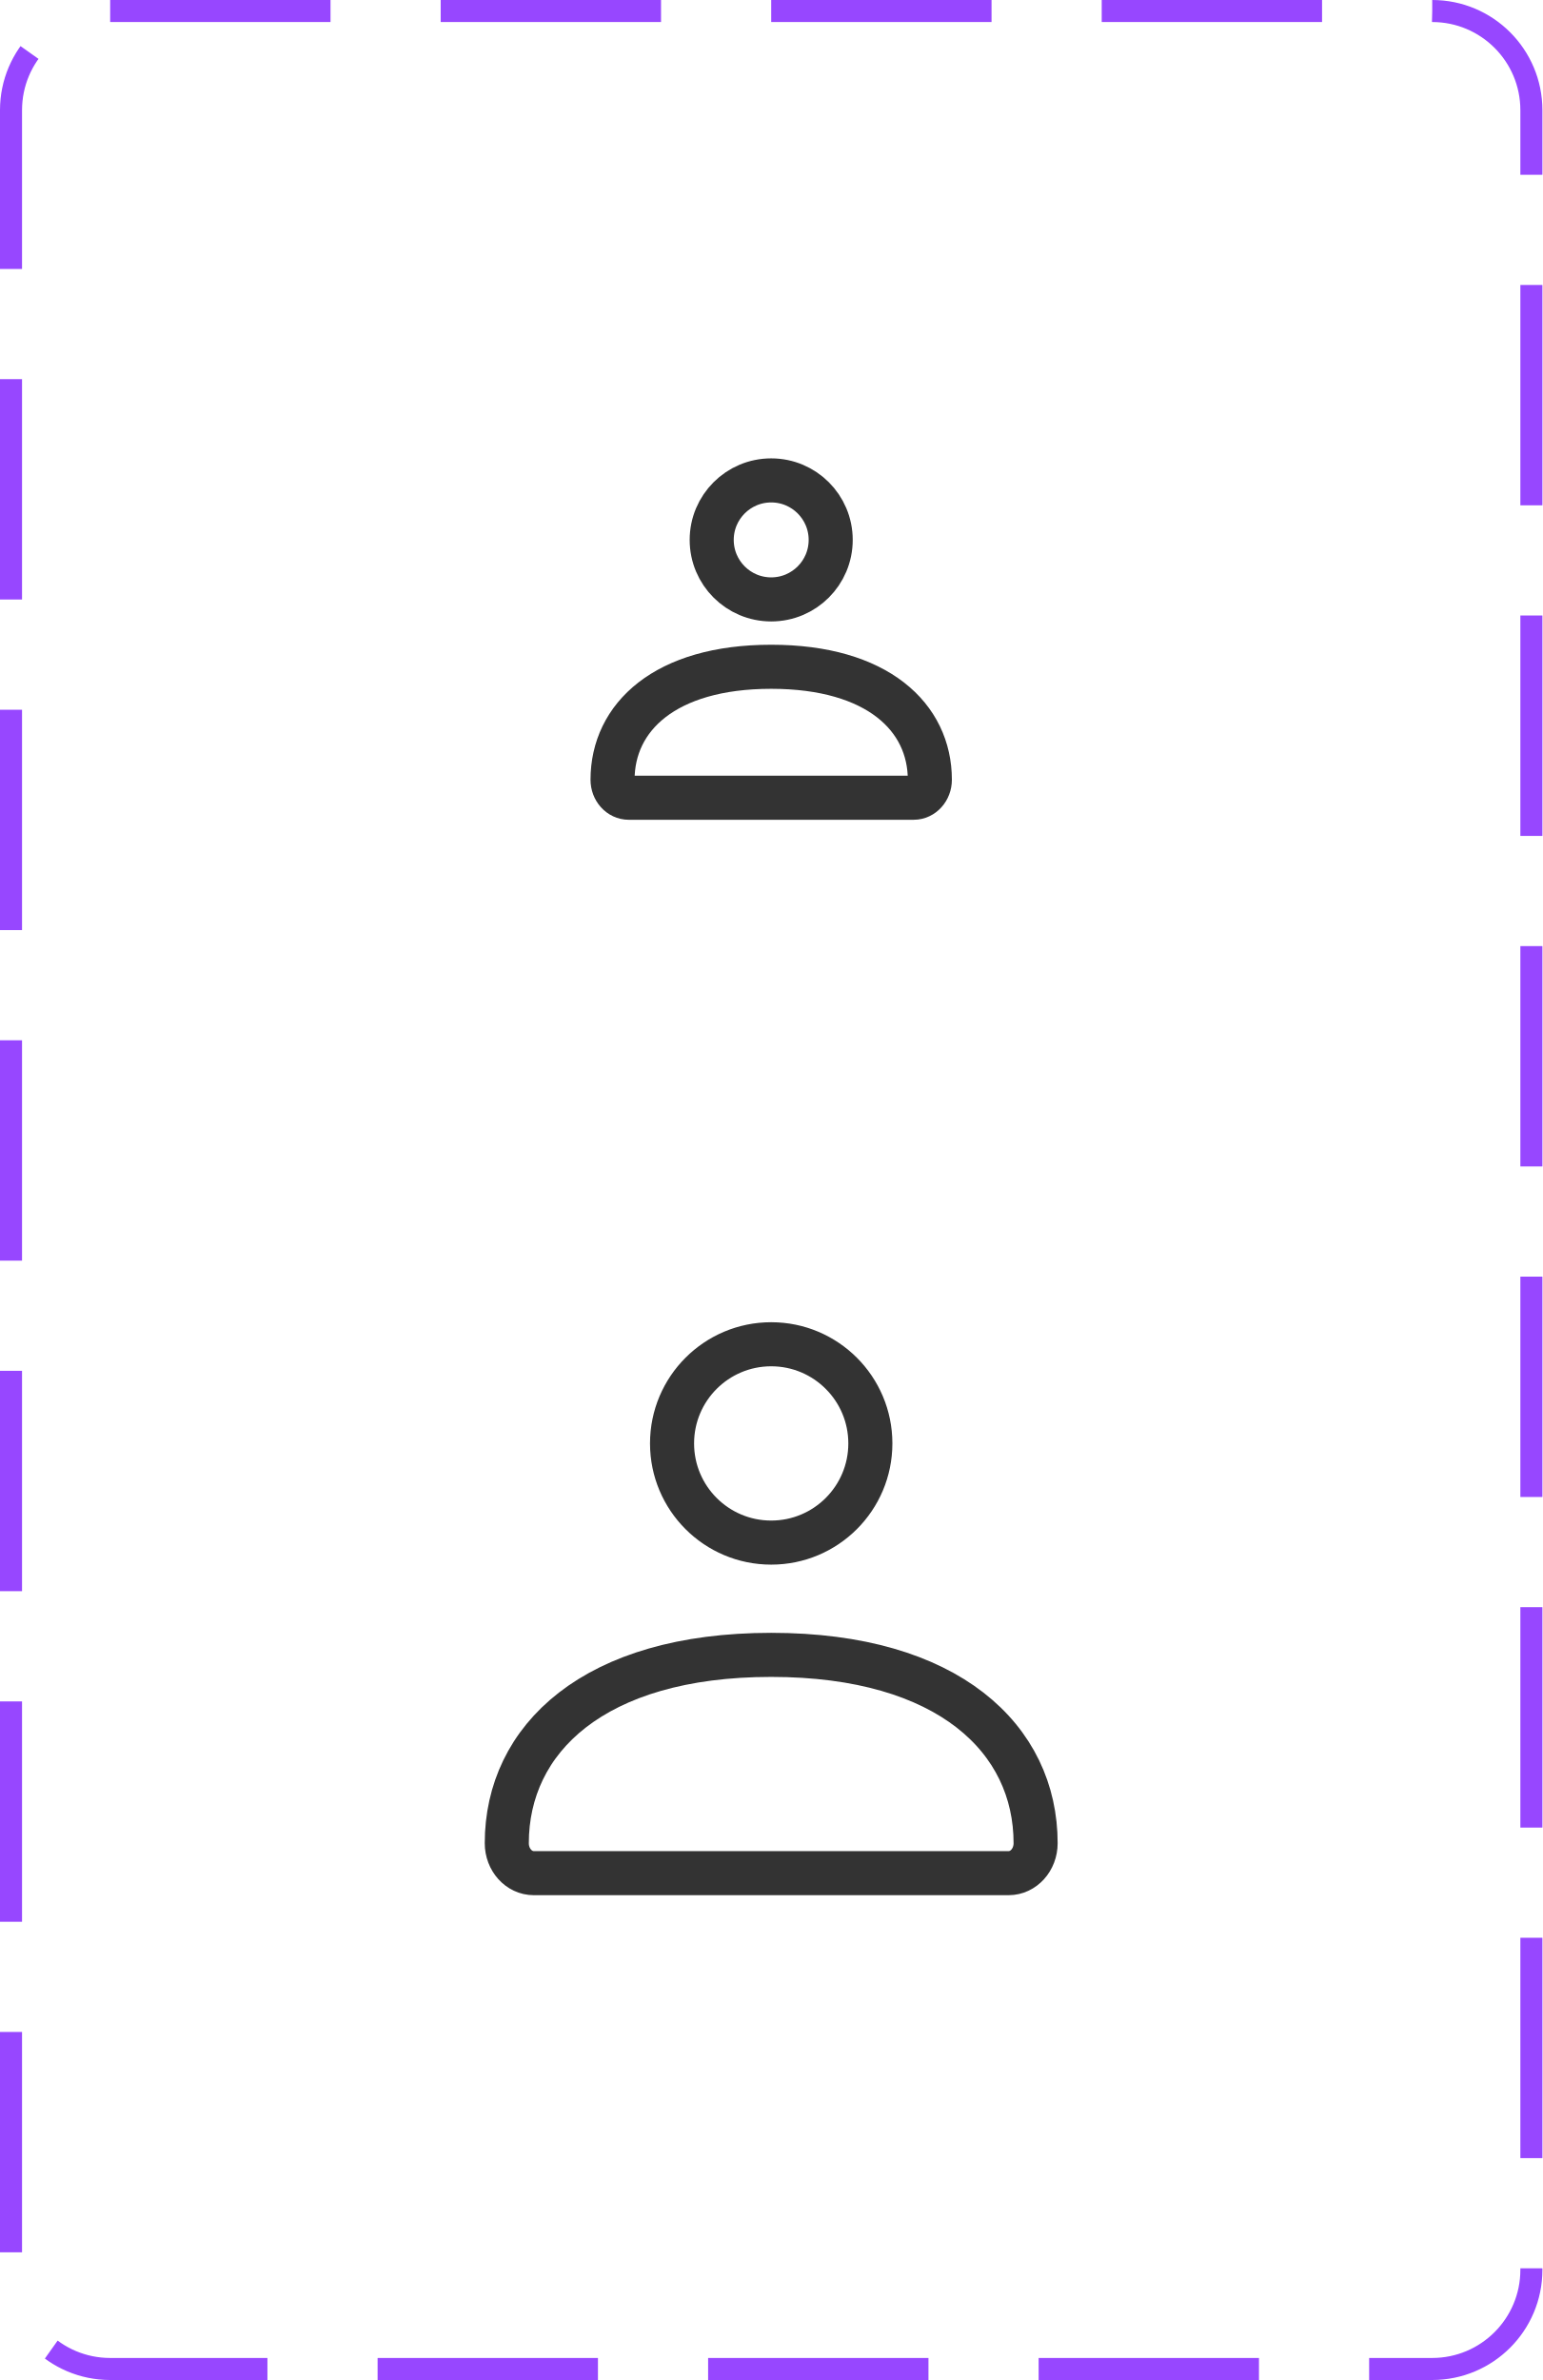
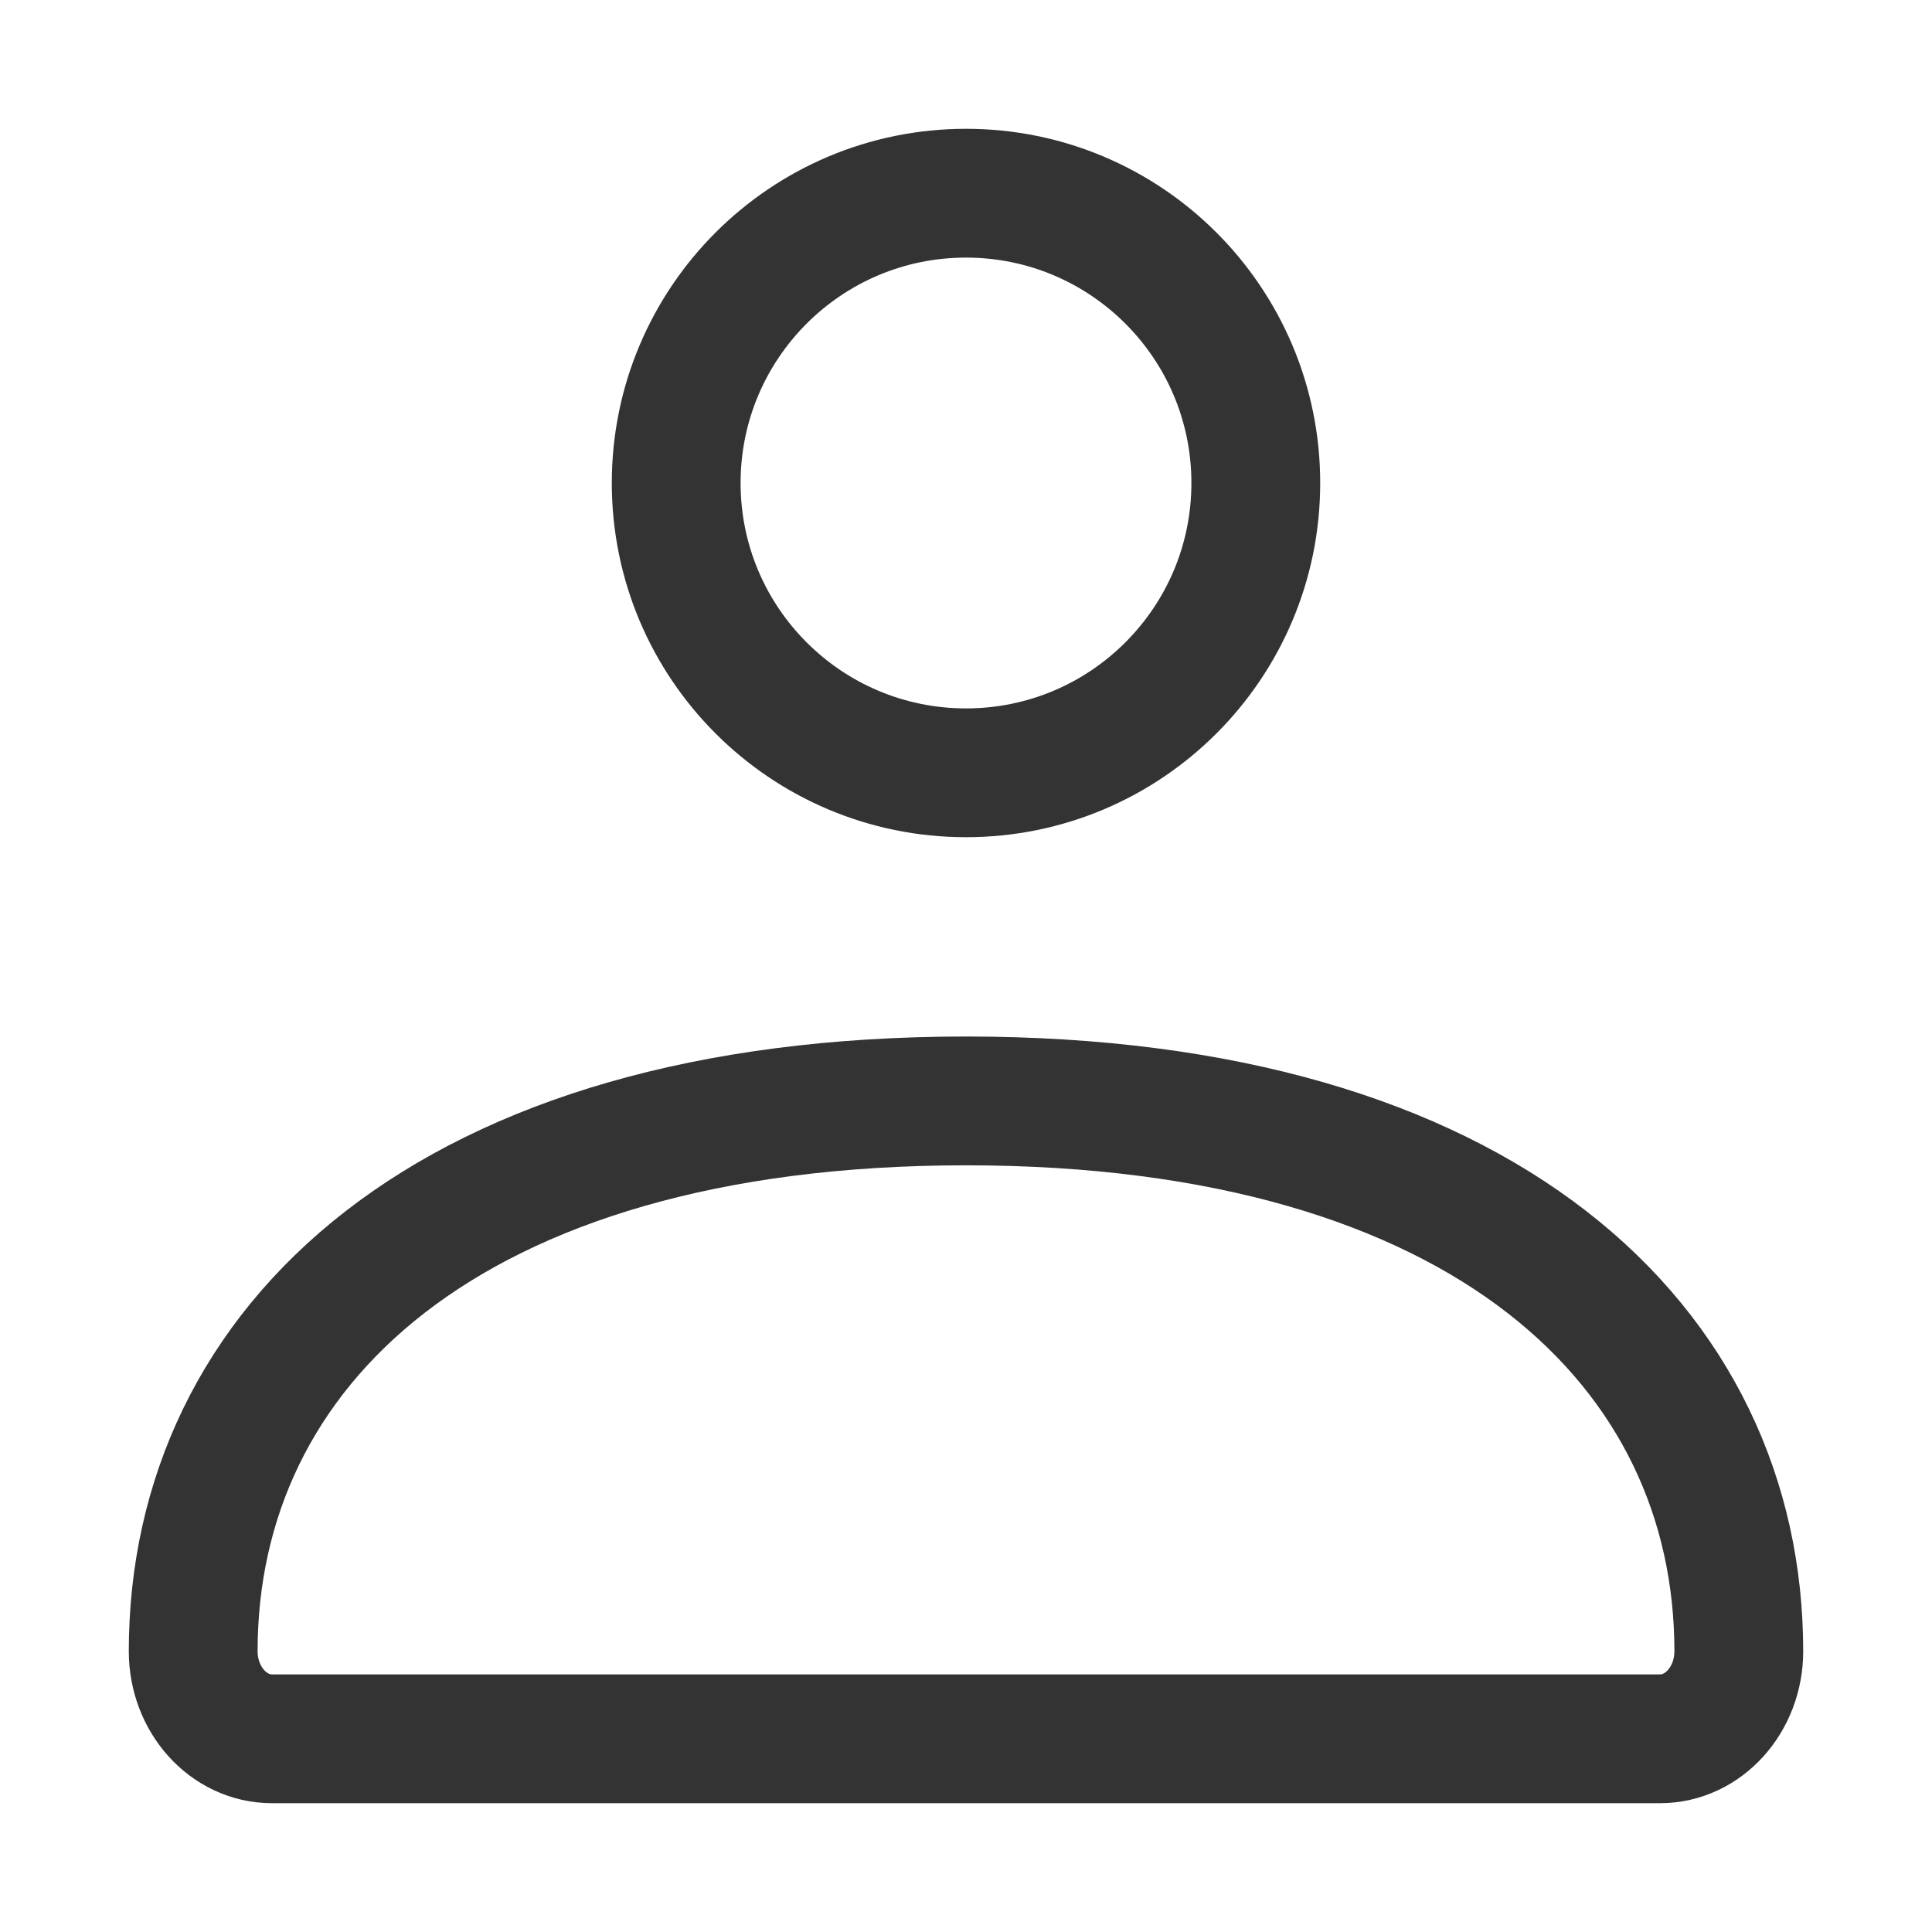
- <svg xmlns="http://www.w3.org/2000/svg" width="70" height="108" viewBox="0 0 70 108" fill="none">
-   <rect x="0.5" y="0.5" width="69" height="107" rx="4.5" stroke="#9747FF" stroke-dasharray="10 5" />
-   <path d="M27.8 35.384C27.8 32.553 30.166 30.257 35 30.257C39.834 30.257 42.2 32.553 42.2 35.384C42.2 35.835 41.871 36.2 41.466 36.2H28.534C28.129 36.2 27.8 35.835 27.8 35.384Z" stroke="#333333" stroke-width="2" />
-   <path d="M37.7 24.5C37.7 25.991 36.491 27.2 35 27.2C33.509 27.2 32.3 25.991 32.3 24.5C32.3 23.009 33.509 21.8 35 21.8C36.491 21.8 37.7 23.009 37.7 24.5Z" stroke="#333333" stroke-width="2" />
-   <path d="M23 83.641C23 78.921 26.943 75.095 35 75.095C43.057 75.095 47 78.921 47 83.641C47 84.391 46.452 85 45.776 85H24.224C23.548 85 23 84.391 23 83.641Z" stroke="#333333" stroke-width="2" />
-   <path d="M39.5 65.5C39.5 67.985 37.485 70 35 70C32.515 70 30.5 67.985 30.5 65.5C30.5 63.015 32.515 61 35 61C37.485 61 39.5 63.015 39.5 65.5Z" stroke="#333333" stroke-width="2" />
+ <svg xmlns="http://www.w3.org/2000/svg" width="30" height="30" viewBox="0 0 30 30" fill="none">
+   <path d="M3 25.64C3 20.921 6.943 17.095 15 17.095C23.057 17.095 27 20.921 27 25.64C27 26.391 26.452 27 25.776 27H4.224C3.548 27 3 26.391 3 25.64Z" stroke="#333333" stroke-width="2" />
+   <path d="M19.5 7.5C19.5 9.985 17.485 12 15 12C12.515 12 10.5 9.985 10.5 7.5C10.5 5.015 12.515 3 15 3C17.485 3 19.5 5.015 19.5 7.5Z" stroke="#333333" stroke-width="2" />
</svg>
